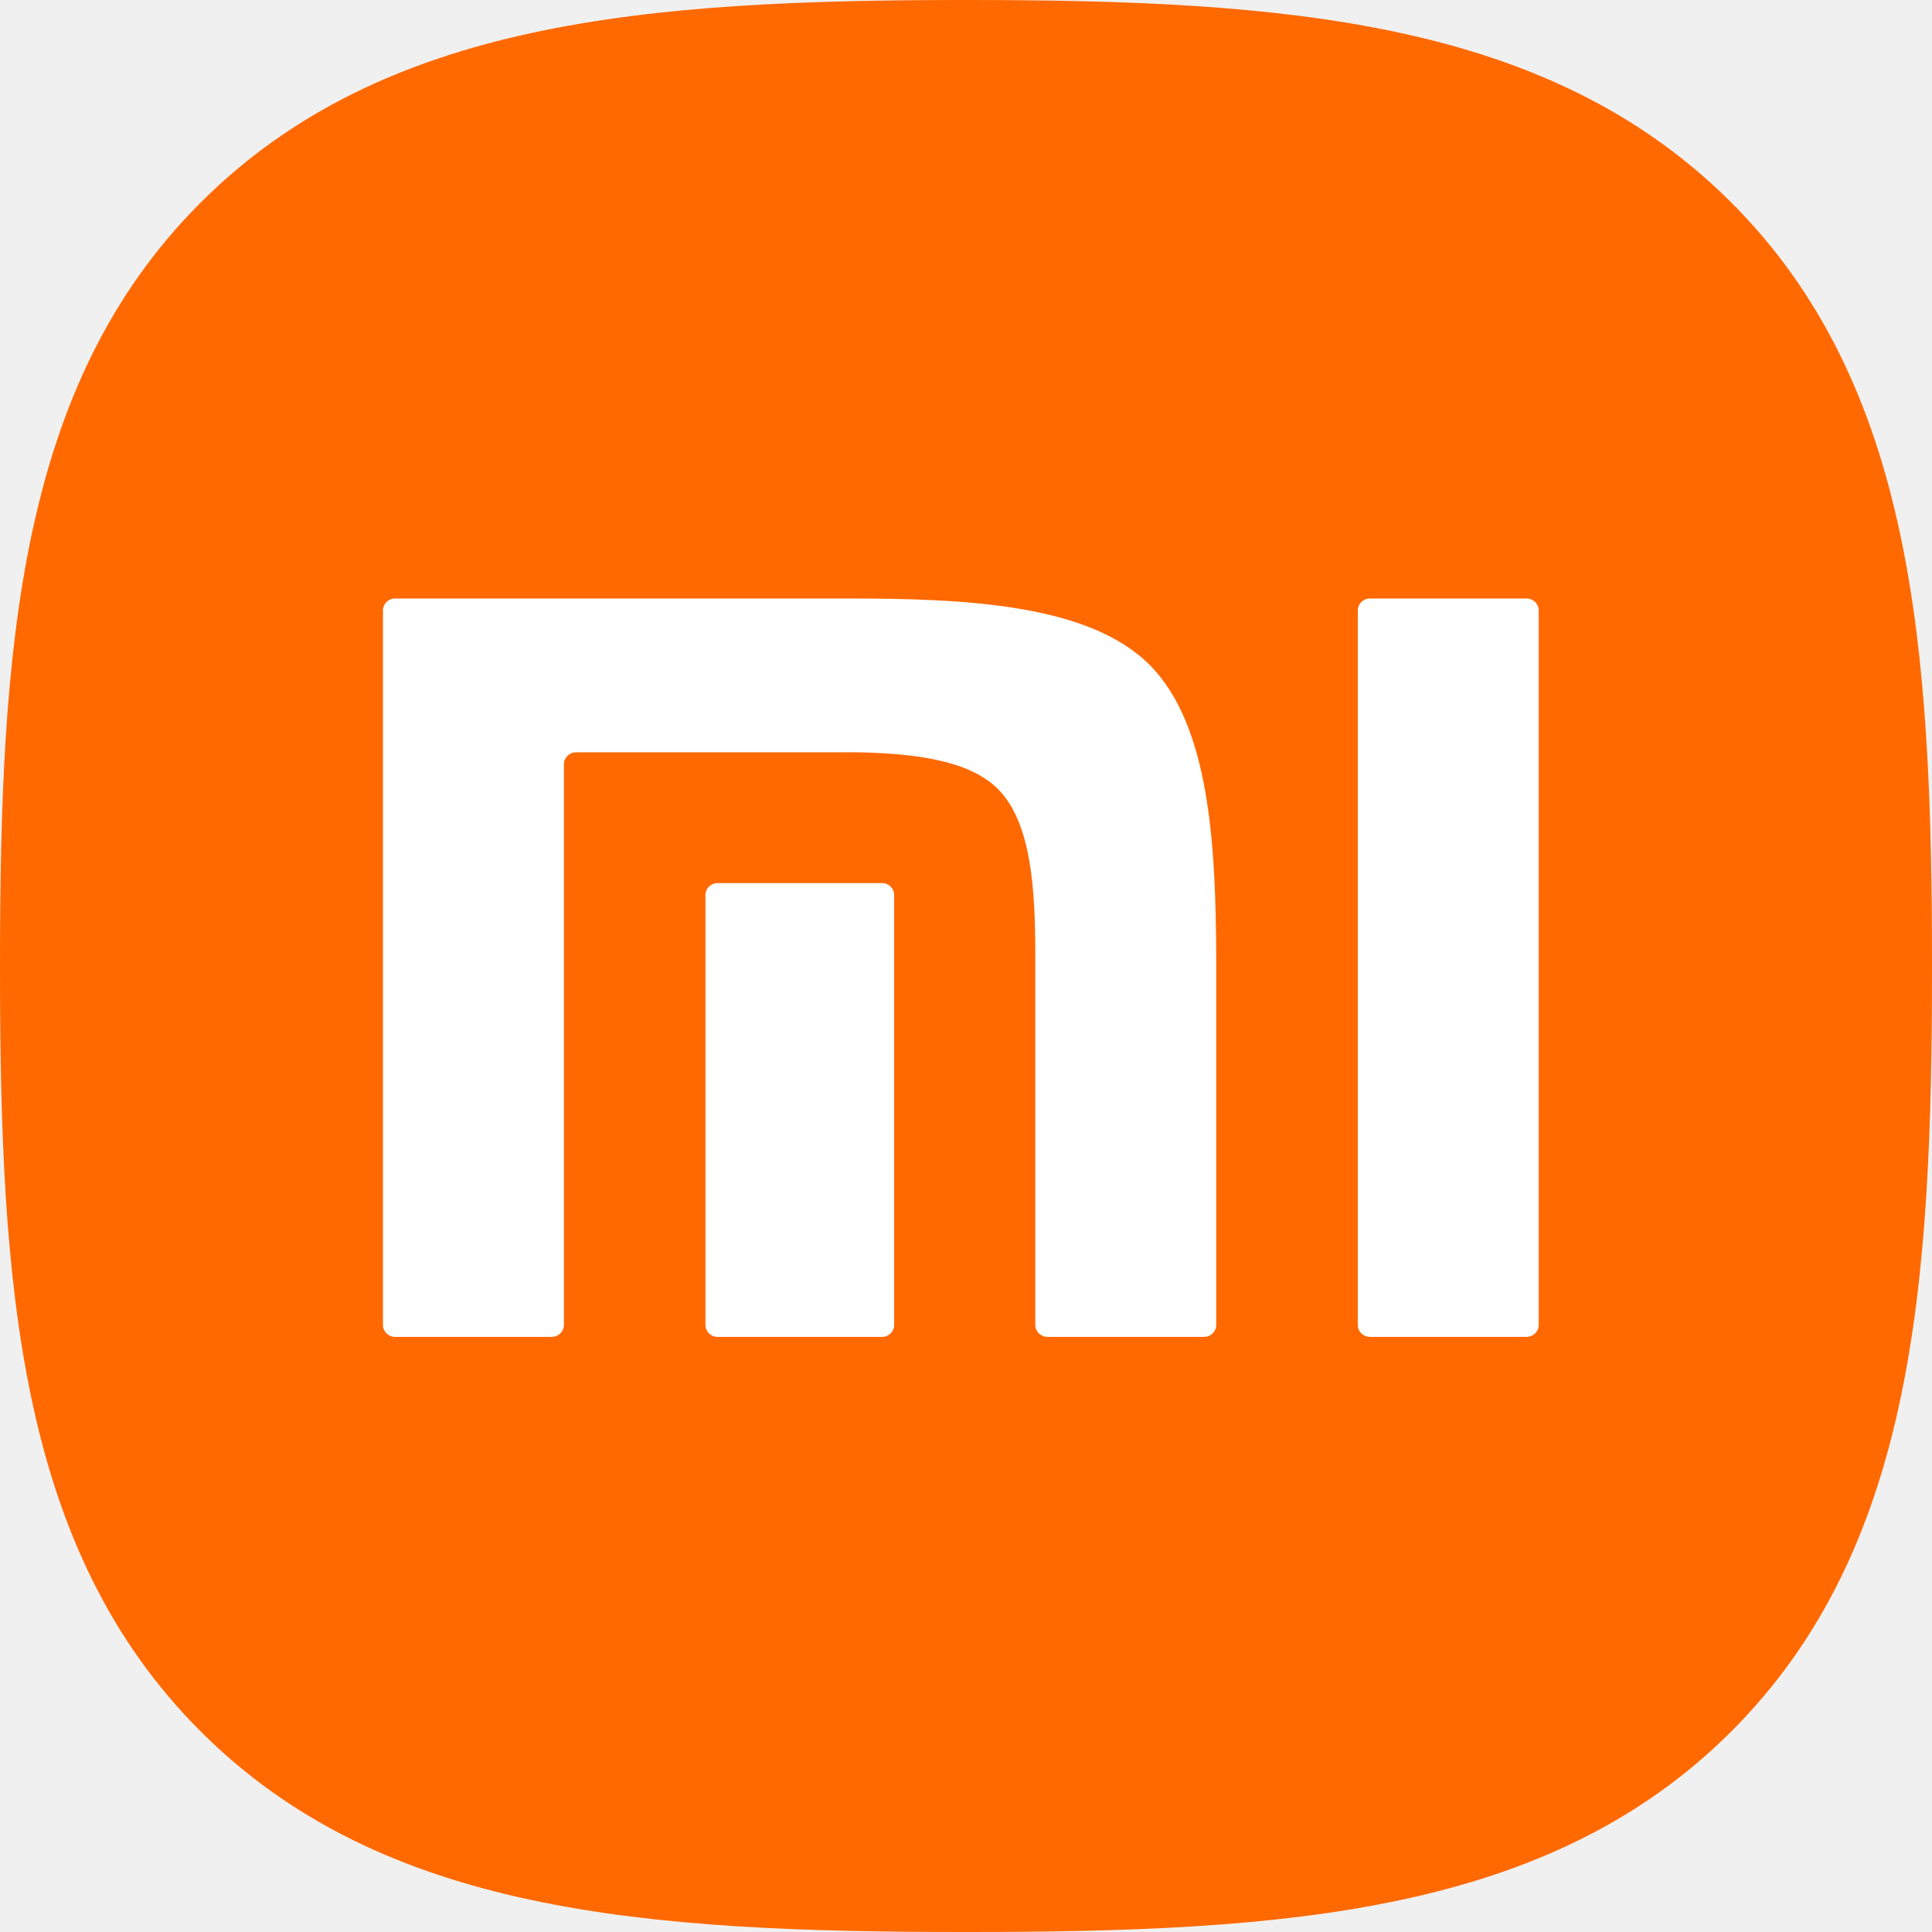
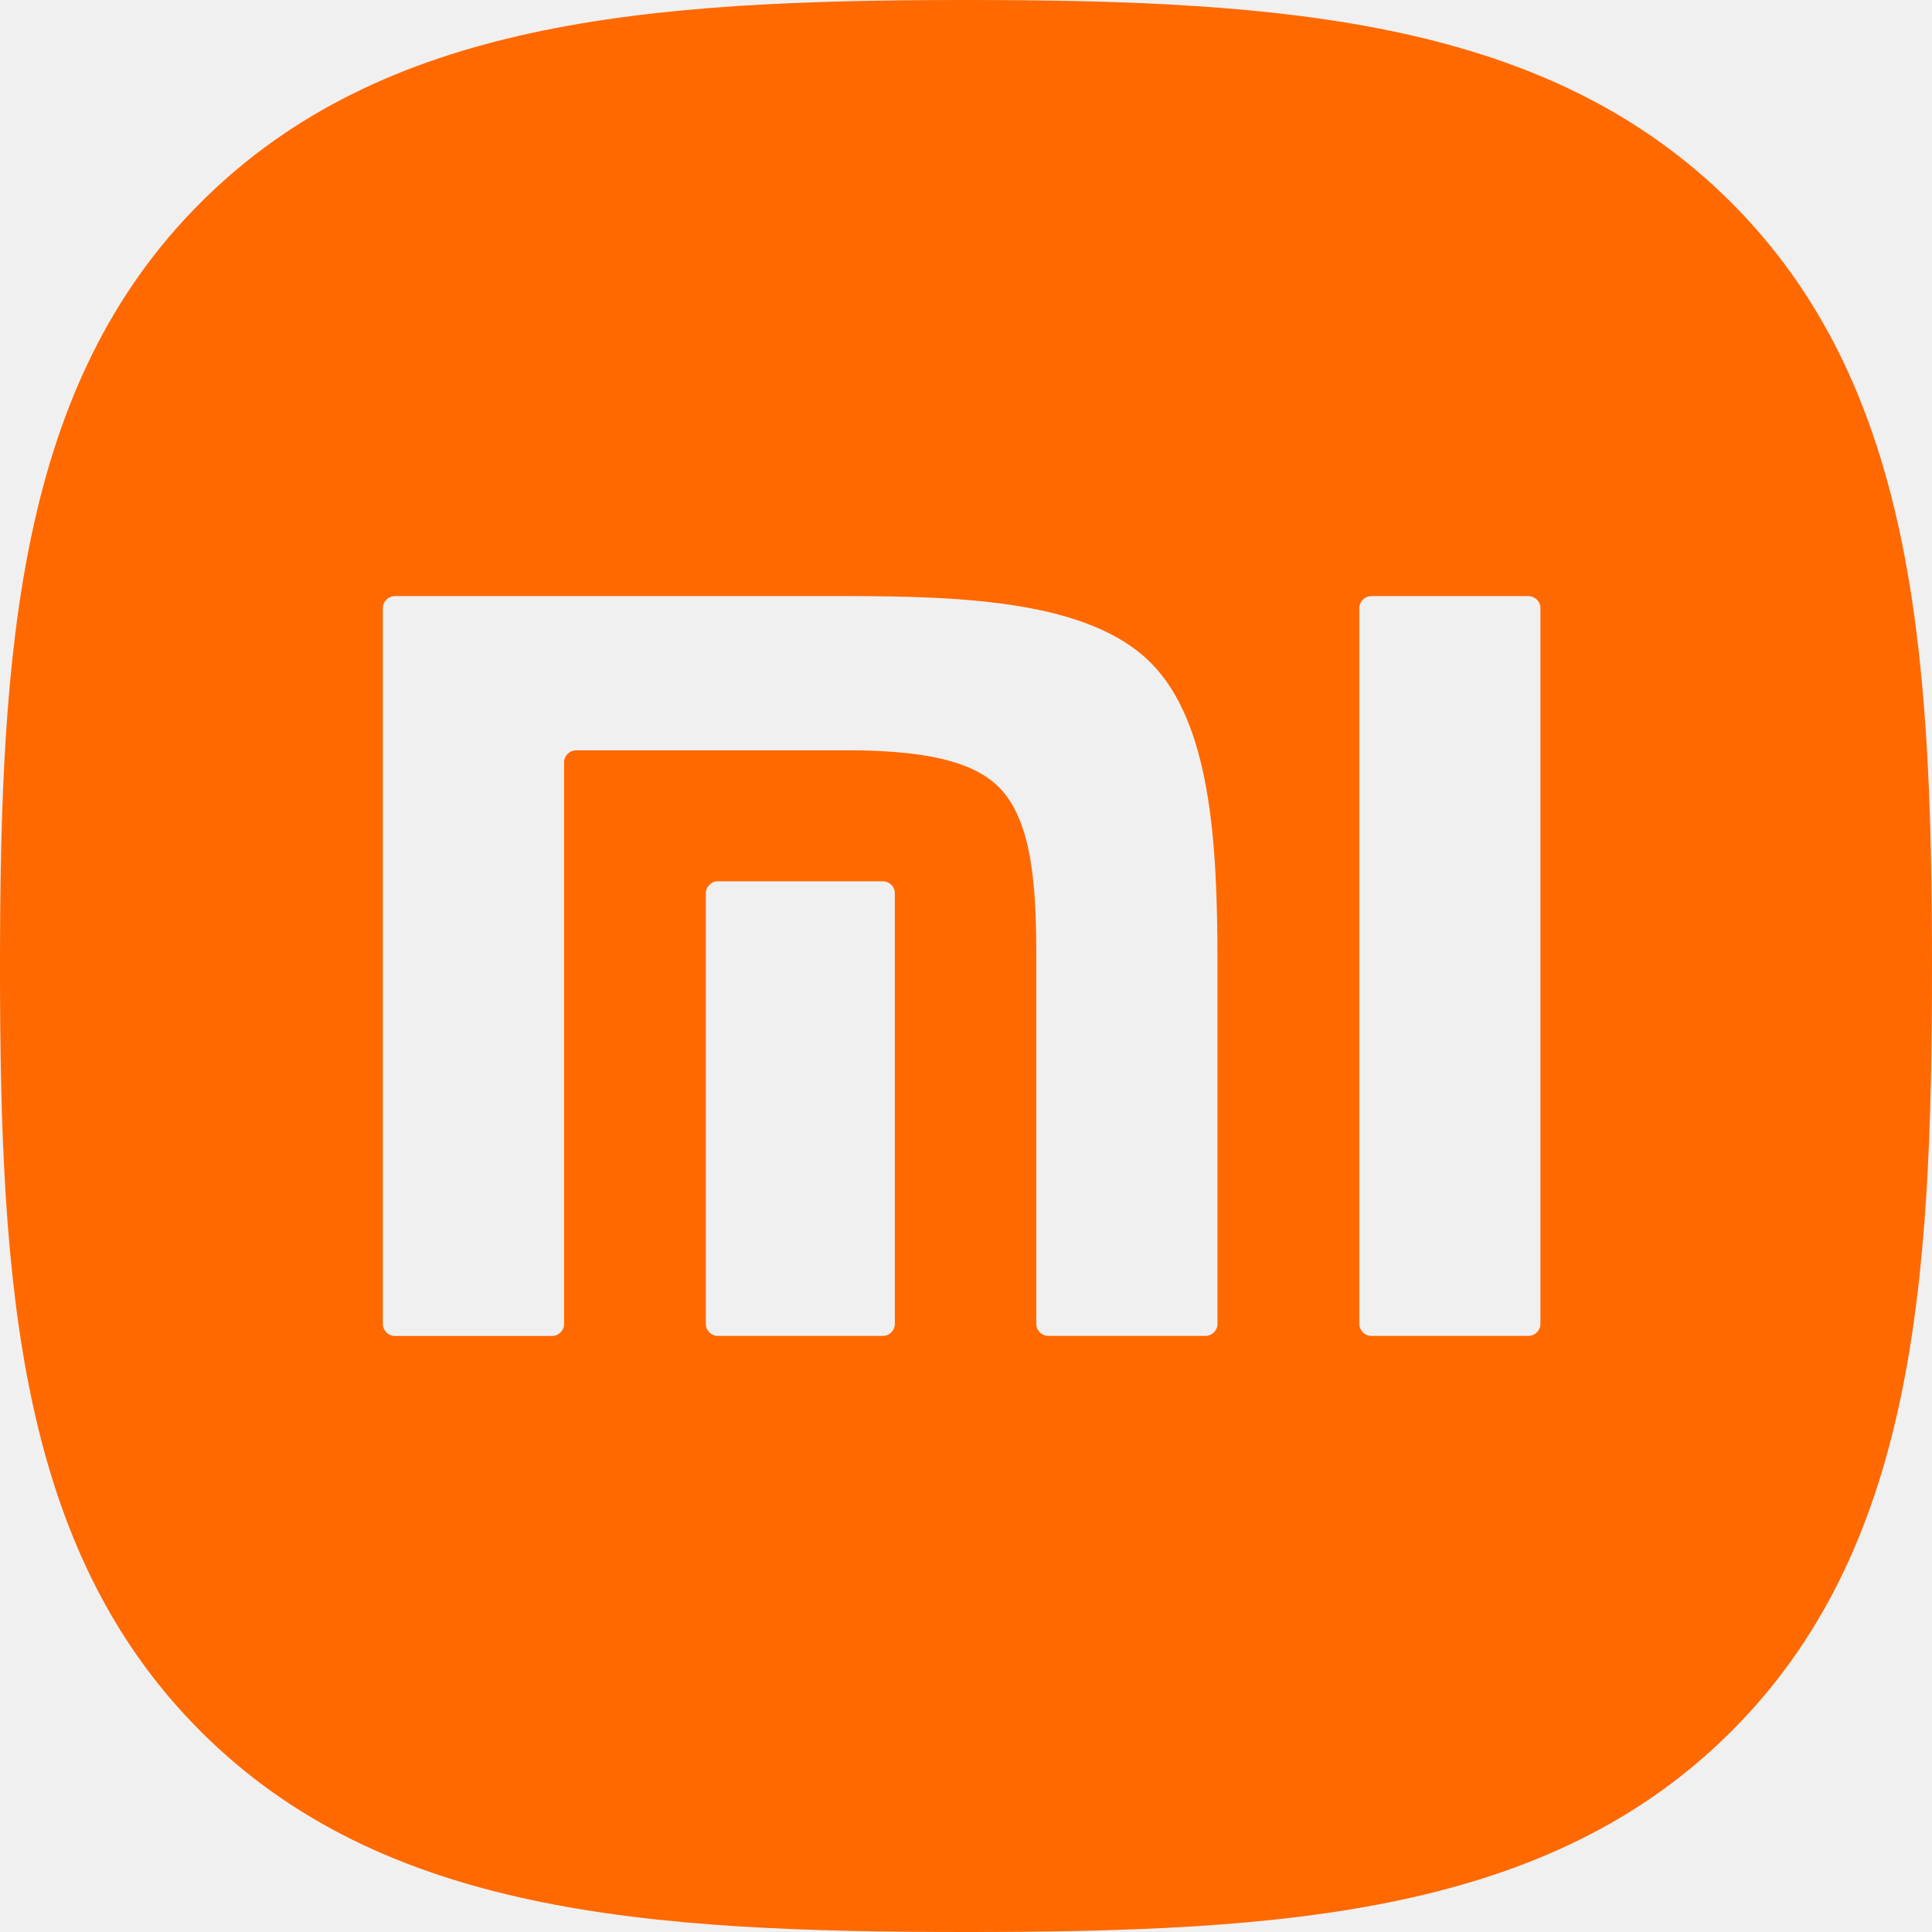
- <svg xmlns="http://www.w3.org/2000/svg" version="1.1" id="Layer_1" x="0px" y="0px" width="512px" height="512px" viewBox="-200.008 -199.727 512 512" enable-background="new -200.008 -199.727 512 512" xml:space="preserve">
-   <g>
-     <g>
-       <g>
-         <path id="路径_1_" fill="#FF6900" d="M258.626-146.231c-48.304-48.118-117.759-53.496-202.634-53.496     c-84.982,0-154.542,5.44-202.826,53.688c-48.277,48.228-53.174,117.676-53.174,202.561c0,84.899,4.897,154.368,53.194,202.613     c48.281,48.255,117.833,53.139,202.806,53.139c84.974,0,154.514-4.884,202.795-53.139     c48.294-48.254,53.205-117.714,53.205-202.613C311.992-28.472,307.028-97.995,258.626-146.231L258.626-146.231z" />
-       </g>
-     </g>
-     <g>
-       <g>
-         <path id="形状结合" fill="#FFFFFF" d="M204.546-41.122c1.759,0,3.223,1.417,3.223,3.161v189.386     c0,1.715-1.464,3.139-3.223,3.139H163.05c-1.781,0-3.228-1.424-3.228-3.139V-37.961c0-1.743,1.446-3.161,3.228-3.161H204.546z      M24.468-41.122c31.303,0,64.033,1.435,80.176,17.589c15.871,15.897,17.59,47.549,17.656,78.286v96.671     c0,1.715-1.446,3.139-3.219,3.139h-41.49c-1.777,0-3.229-1.424-3.229-3.139V53.09c-0.044-17.167-1.031-34.81-9.884-43.692     c-7.62-7.641-21.839-9.391-36.625-9.754h-75.21c-1.764,0-3.208,1.419-3.208,3.136v148.645c0,1.715-1.462,3.139-3.237,3.139     h-41.516c-1.774,0-3.201-1.424-3.201-3.139V-37.961c0-1.743,1.426-3.161,3.201-3.161H24.468z M33.755,34.305     c1.766,0,3.201,1.413,3.201,3.143v113.977c0,1.715-1.436,3.139-3.201,3.139H-9.829c-1.792,0-3.228-1.424-3.228-3.139V37.448     c0-1.73,1.436-3.143,3.228-3.143H33.755z" />
-       </g>
-     </g>
-   </g>
+ <svg xmlns="http://www.w3.org/2000/svg" fill="#FF6900" role="img" viewBox="0 0 24 24">
+   <path d="M12 0C8.016 0 4.756.255 2.493 2.516.23 4.776 0 8.033 0 12.012c0 3.98.23 7.235 2.494 9.497C4.757 23.77 8.017 24 12 24c3.983 0 7.243-.23 9.506-2.491C23.77 19.247 24 15.99 24 12.012c0-3.984-.233-7.243-2.502-9.504C19.234.252 15.978 0 12 0zM4.906 7.405h5.624c1.47 0 3.007.068 3.764.827.746.746.827 2.233.83 3.676v4.54a.15.15 0 0 1-.152.147h-1.947a.15.15 0 0 1-.152-.148V11.83c-.002-.806-.048-1.634-.464-2.051-.358-.36-1.026-.441-1.72-.458H7.158a.15.15 0 0 0-.151.147v6.98a.15.15 0 0 1-.152.148H4.906a.15.15 0 0 1-.15-.148V7.554a.15.15 0 0 1 .15-.149zm12.131 0h1.949a.15.15 0 0 1 .15.15v8.892a.15.15 0 0 1-.15.148h-1.949a.15.15 0 0 1-.151-.148V7.554a.15.15 0 0 1 .151-.149zM8.92 10.948h2.046c.083 0 .15.066.15.147v5.352a.15.15 0 0 1-.15.148H8.92a.15.15 0 0 1-.152-.148v-5.352a.15.15 0 0 1 .152-.147Z" />
</svg>
